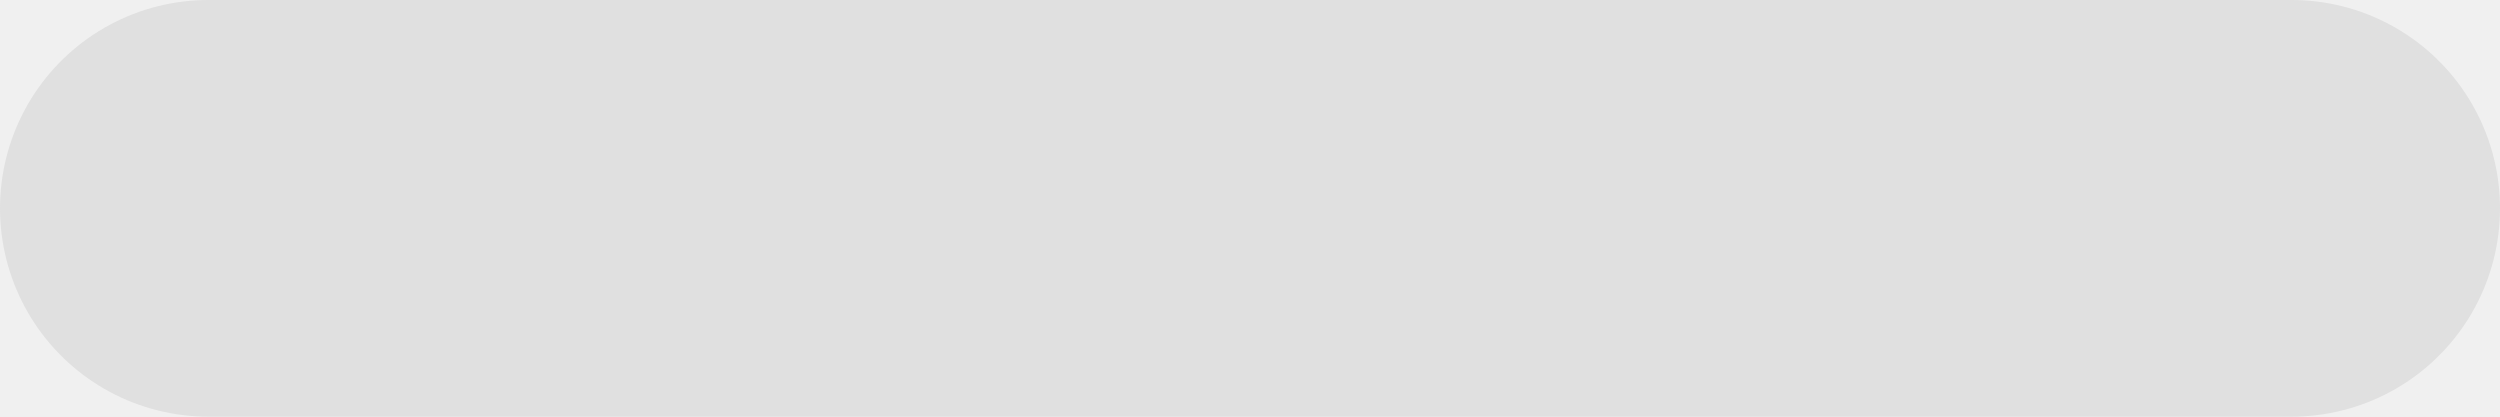
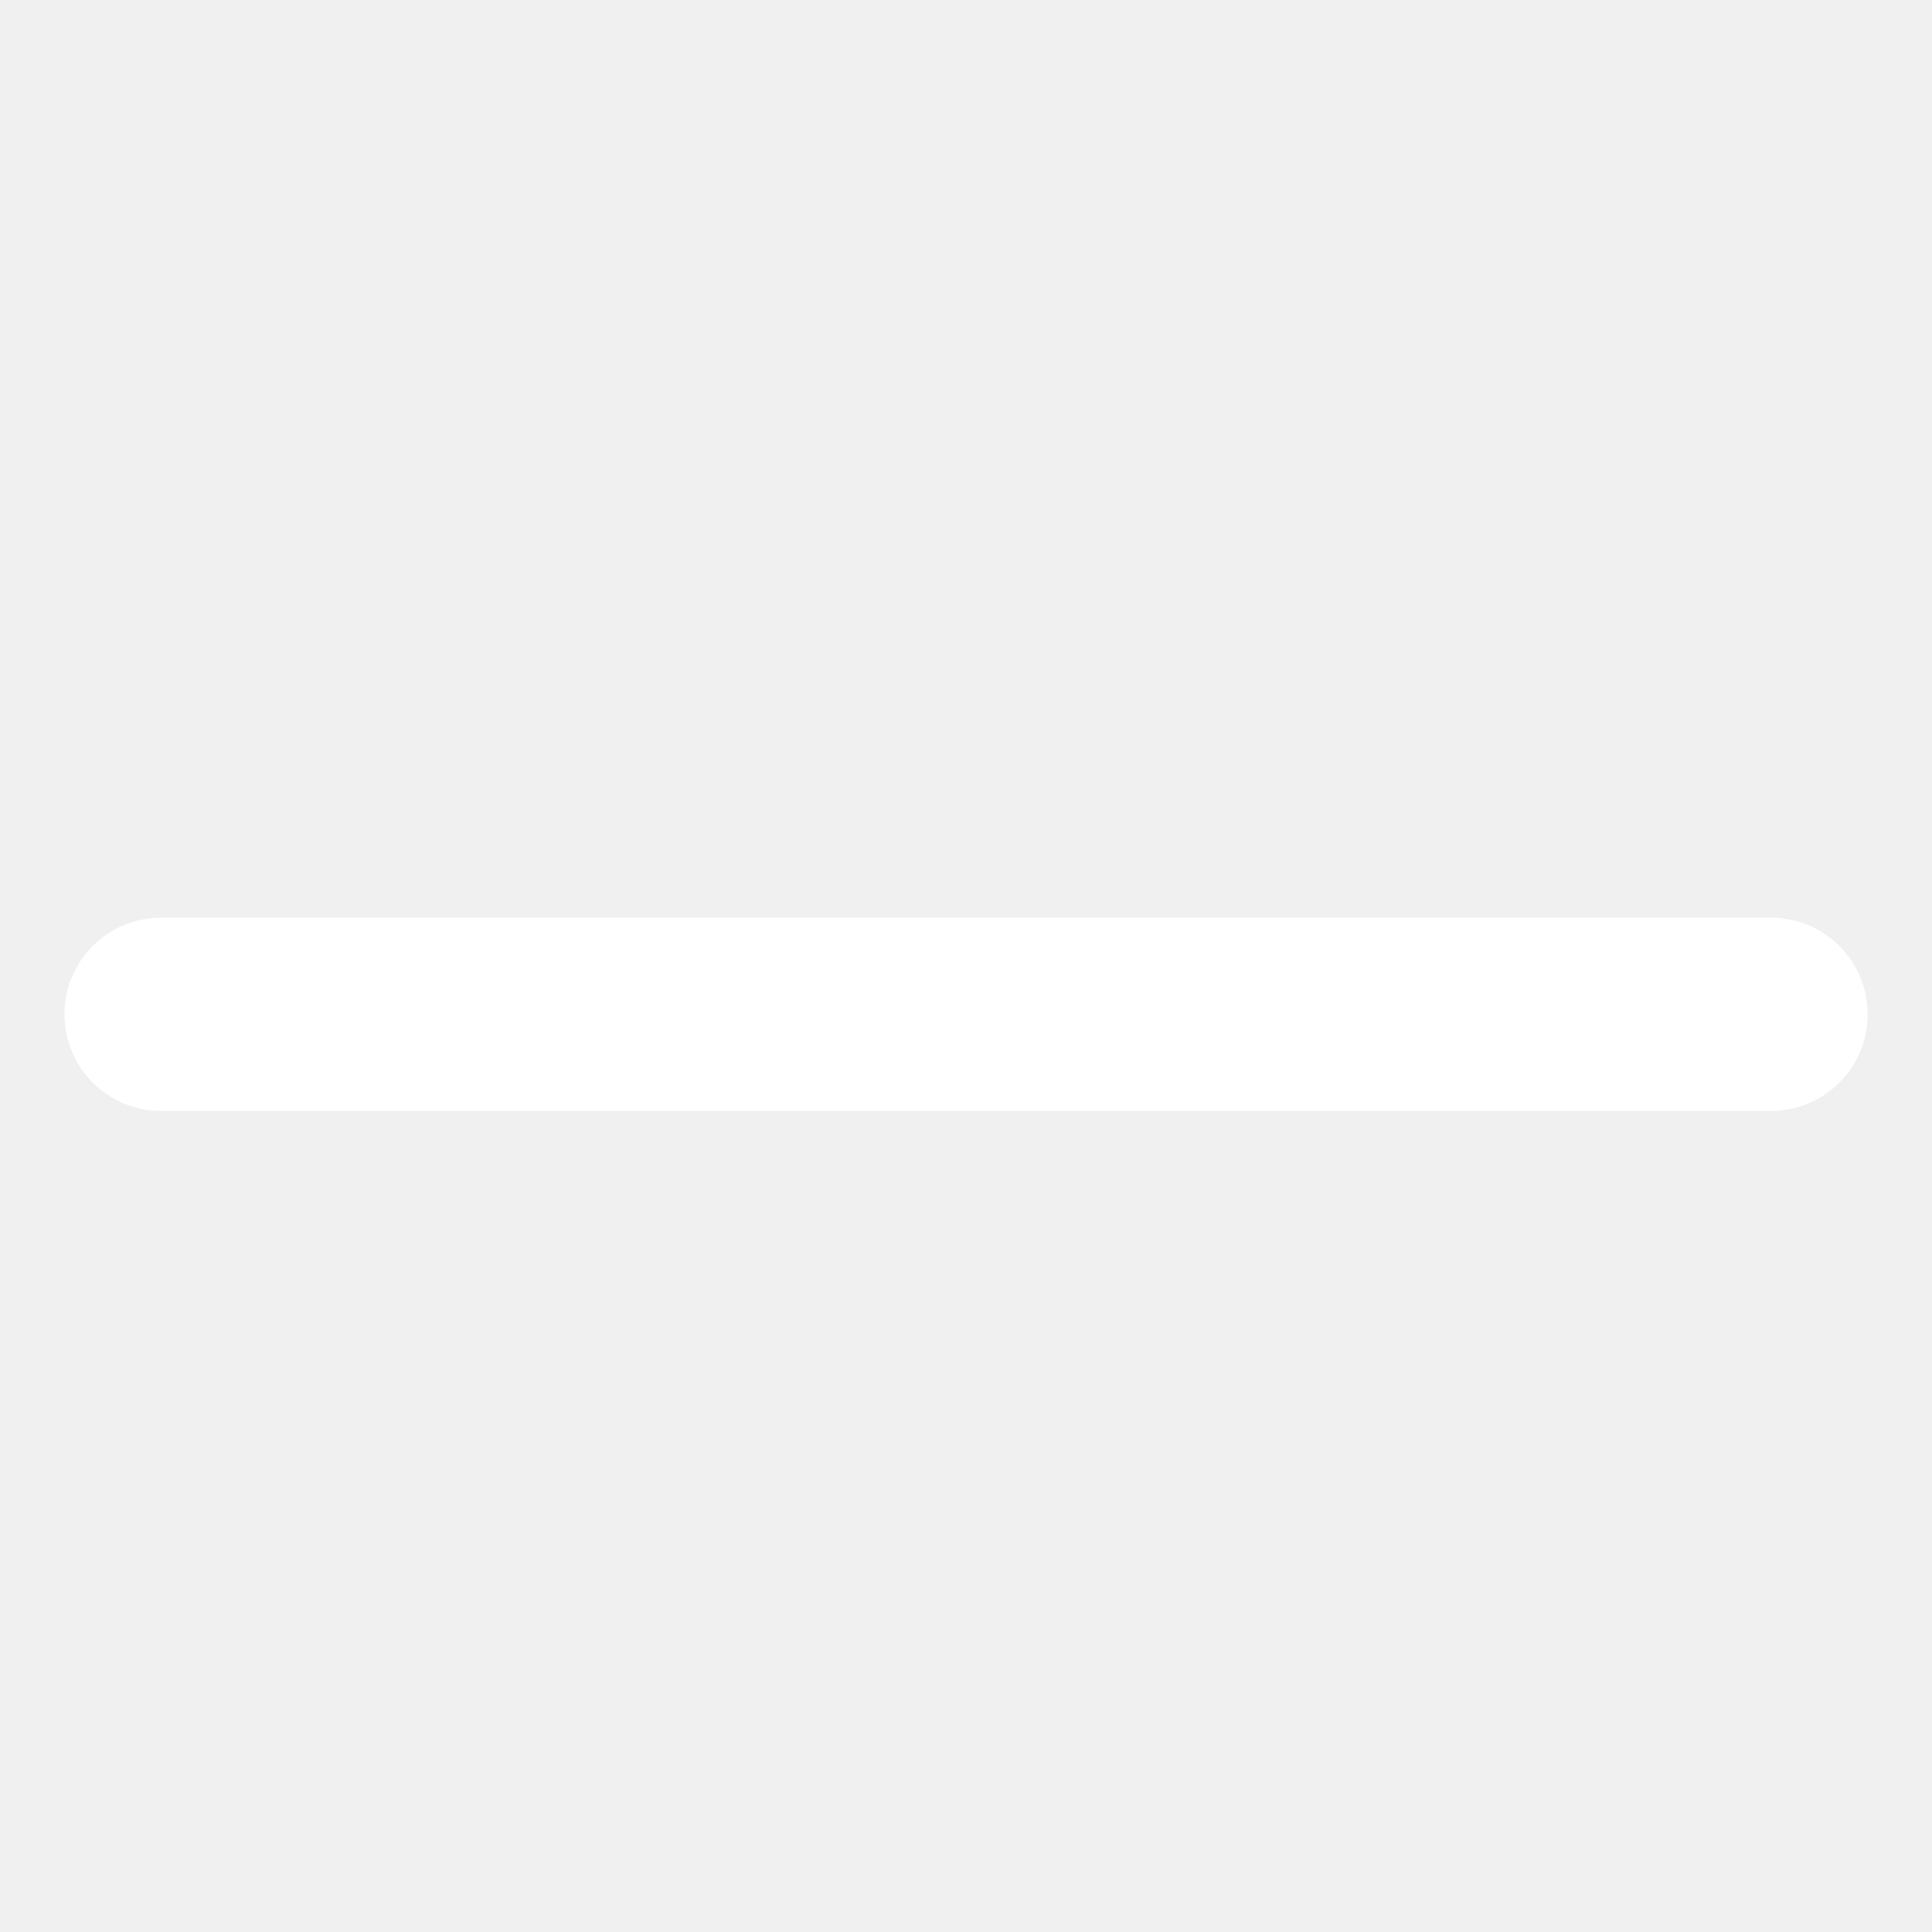
- <svg xmlns="http://www.w3.org/2000/svg" width="12" height="2" viewBox="0 0 12 2" fill="none">
-   <g clip-path="url(#clip0_3471_1264)">
-     <path d="M11 1H6H1" stroke="#E0E0E0" stroke-width="2" stroke-linecap="round" />
+ <svg xmlns="http://www.w3.org/2000/svg" width="20" height="20" viewBox="0 0 20 20" fill="none">
+   <mask id="mask0_4641_1915" style="mask-type:luminance" maskUnits="userSpaceOnUse" x="0" y="9" width="20" height="3">
+     <path d="M20 9H0V12H20V9Z" fill="white" />
+   </mask>
+   <g mask="url(#mask0_4641_1915)">
+     <path d="M18.334 10.5H10H1.667" stroke="white" stroke-width="2" stroke-linecap="round" />
  </g>
-   <defs>
-     <clipPath id="clip0_3471_1264">
-       <rect width="12" height="2" fill="white" />
-     </clipPath>
-   </defs>
</svg>
